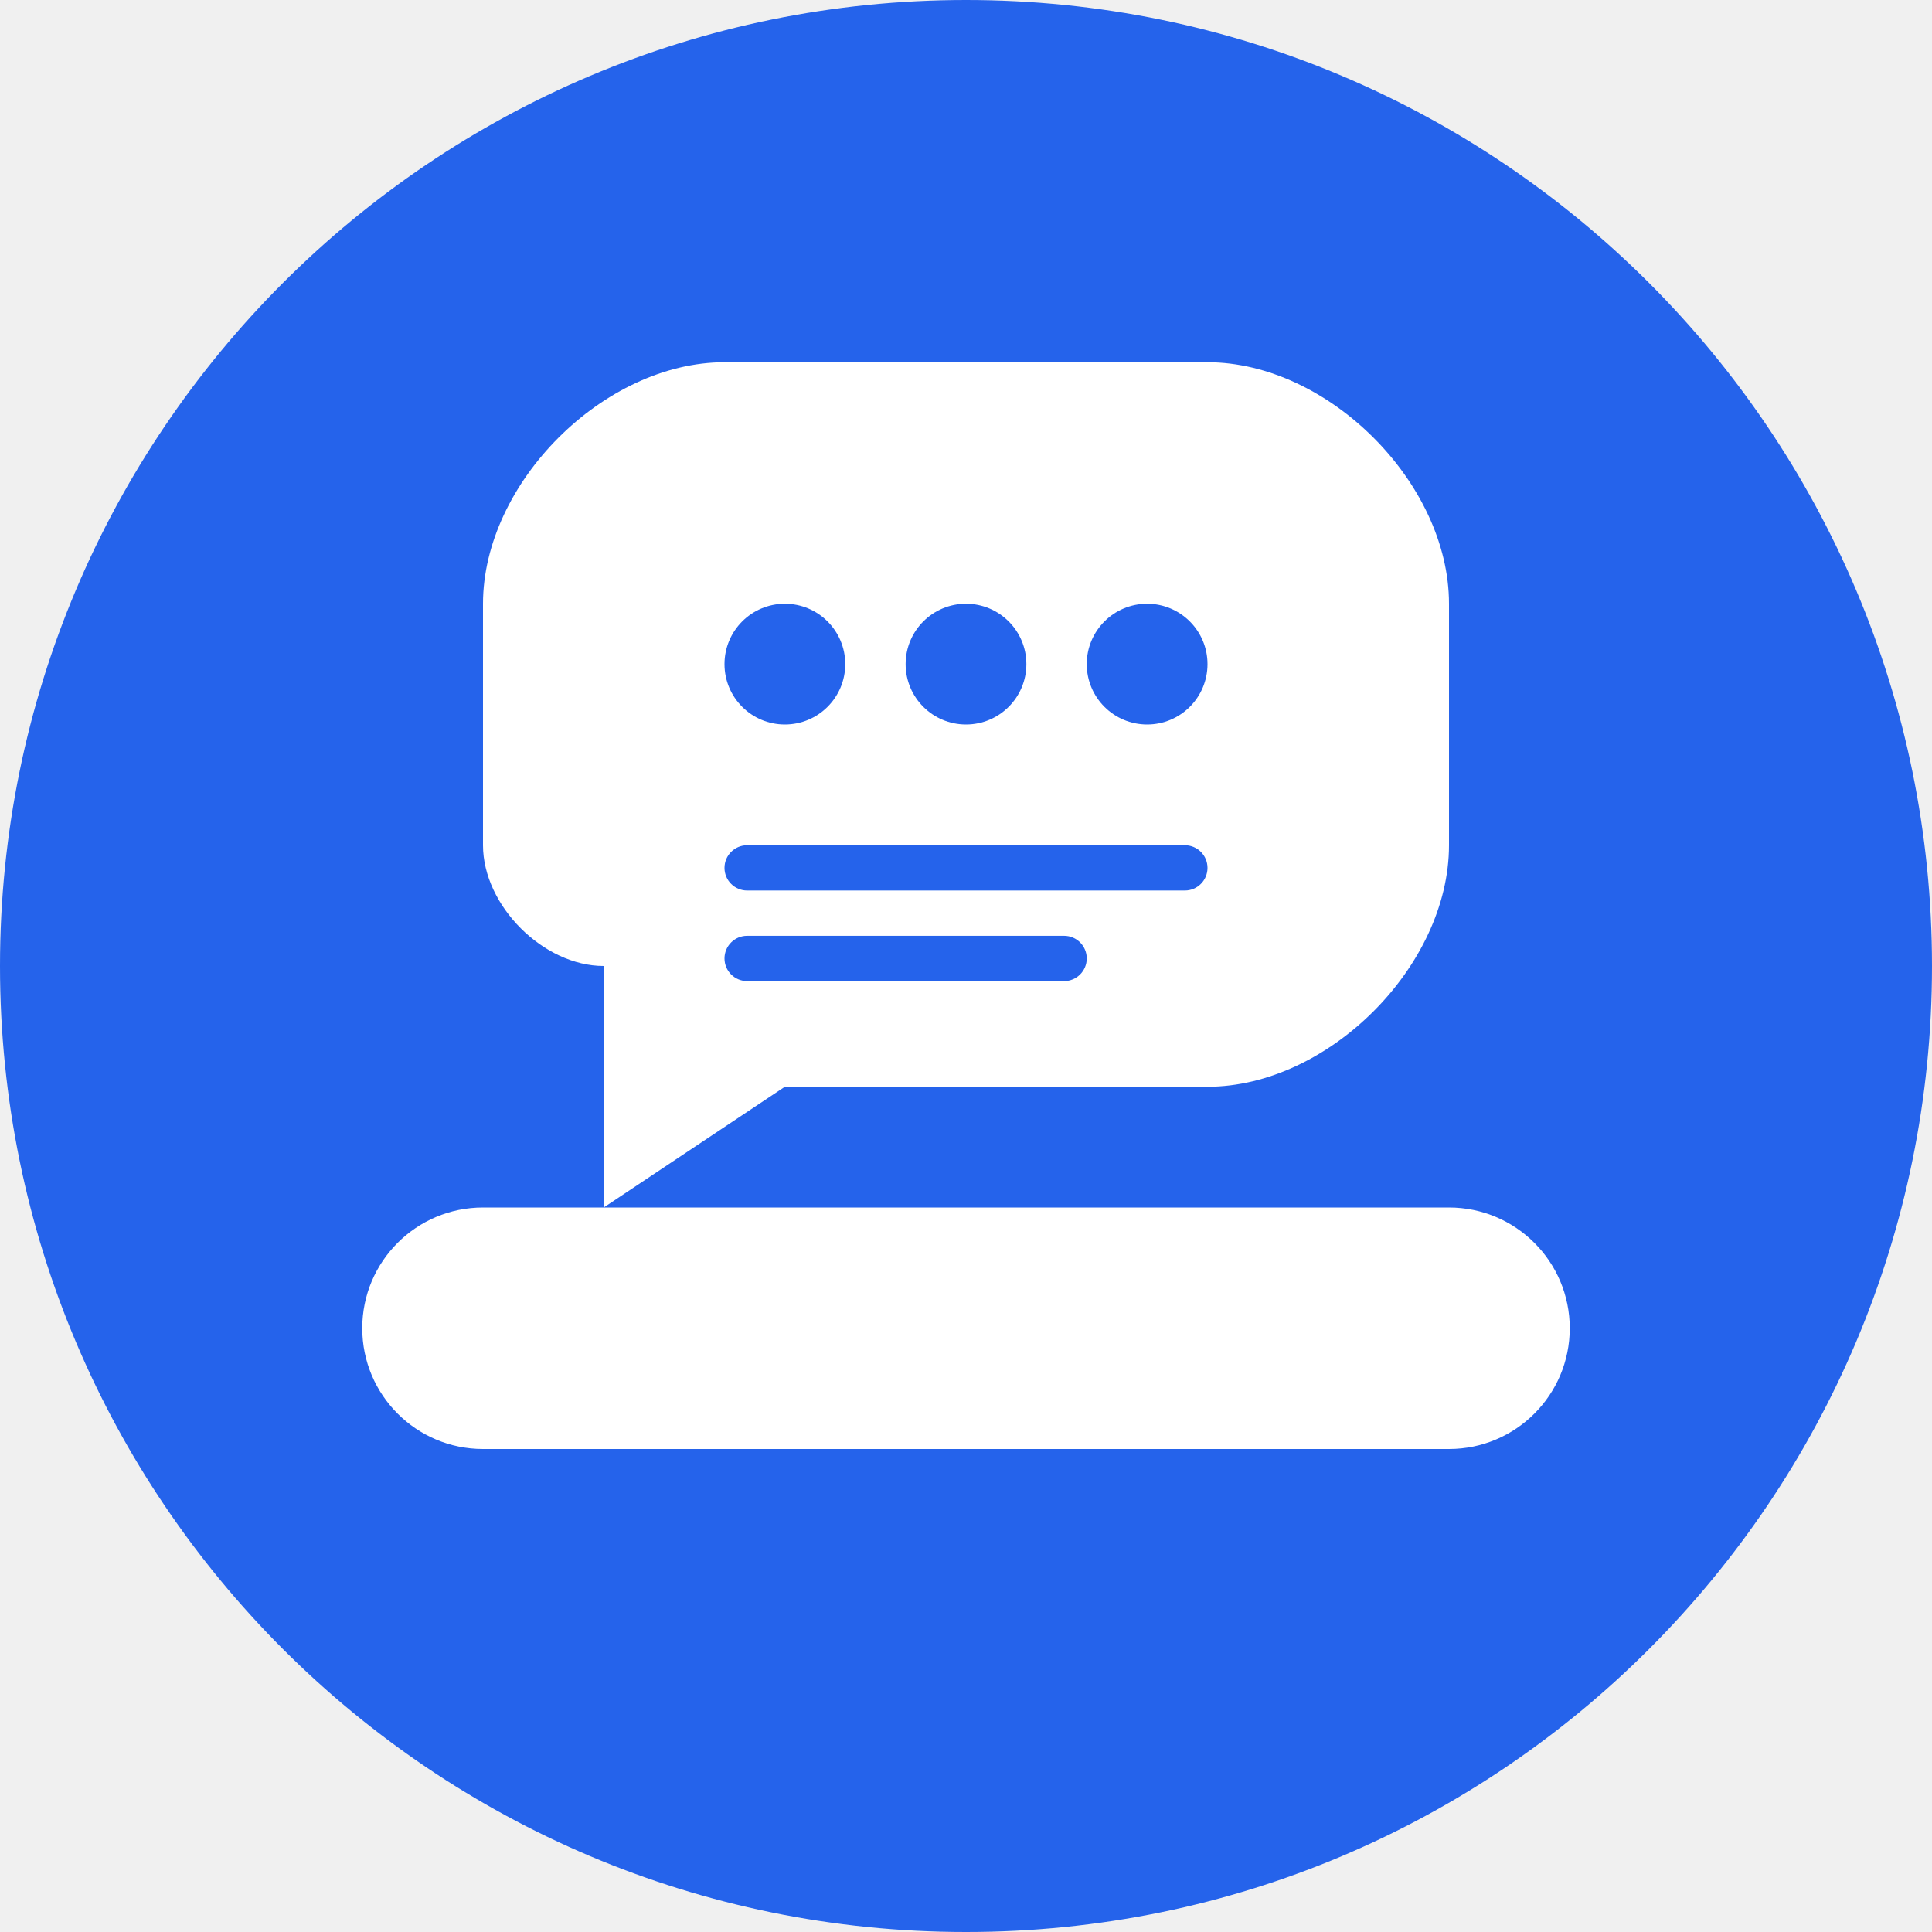
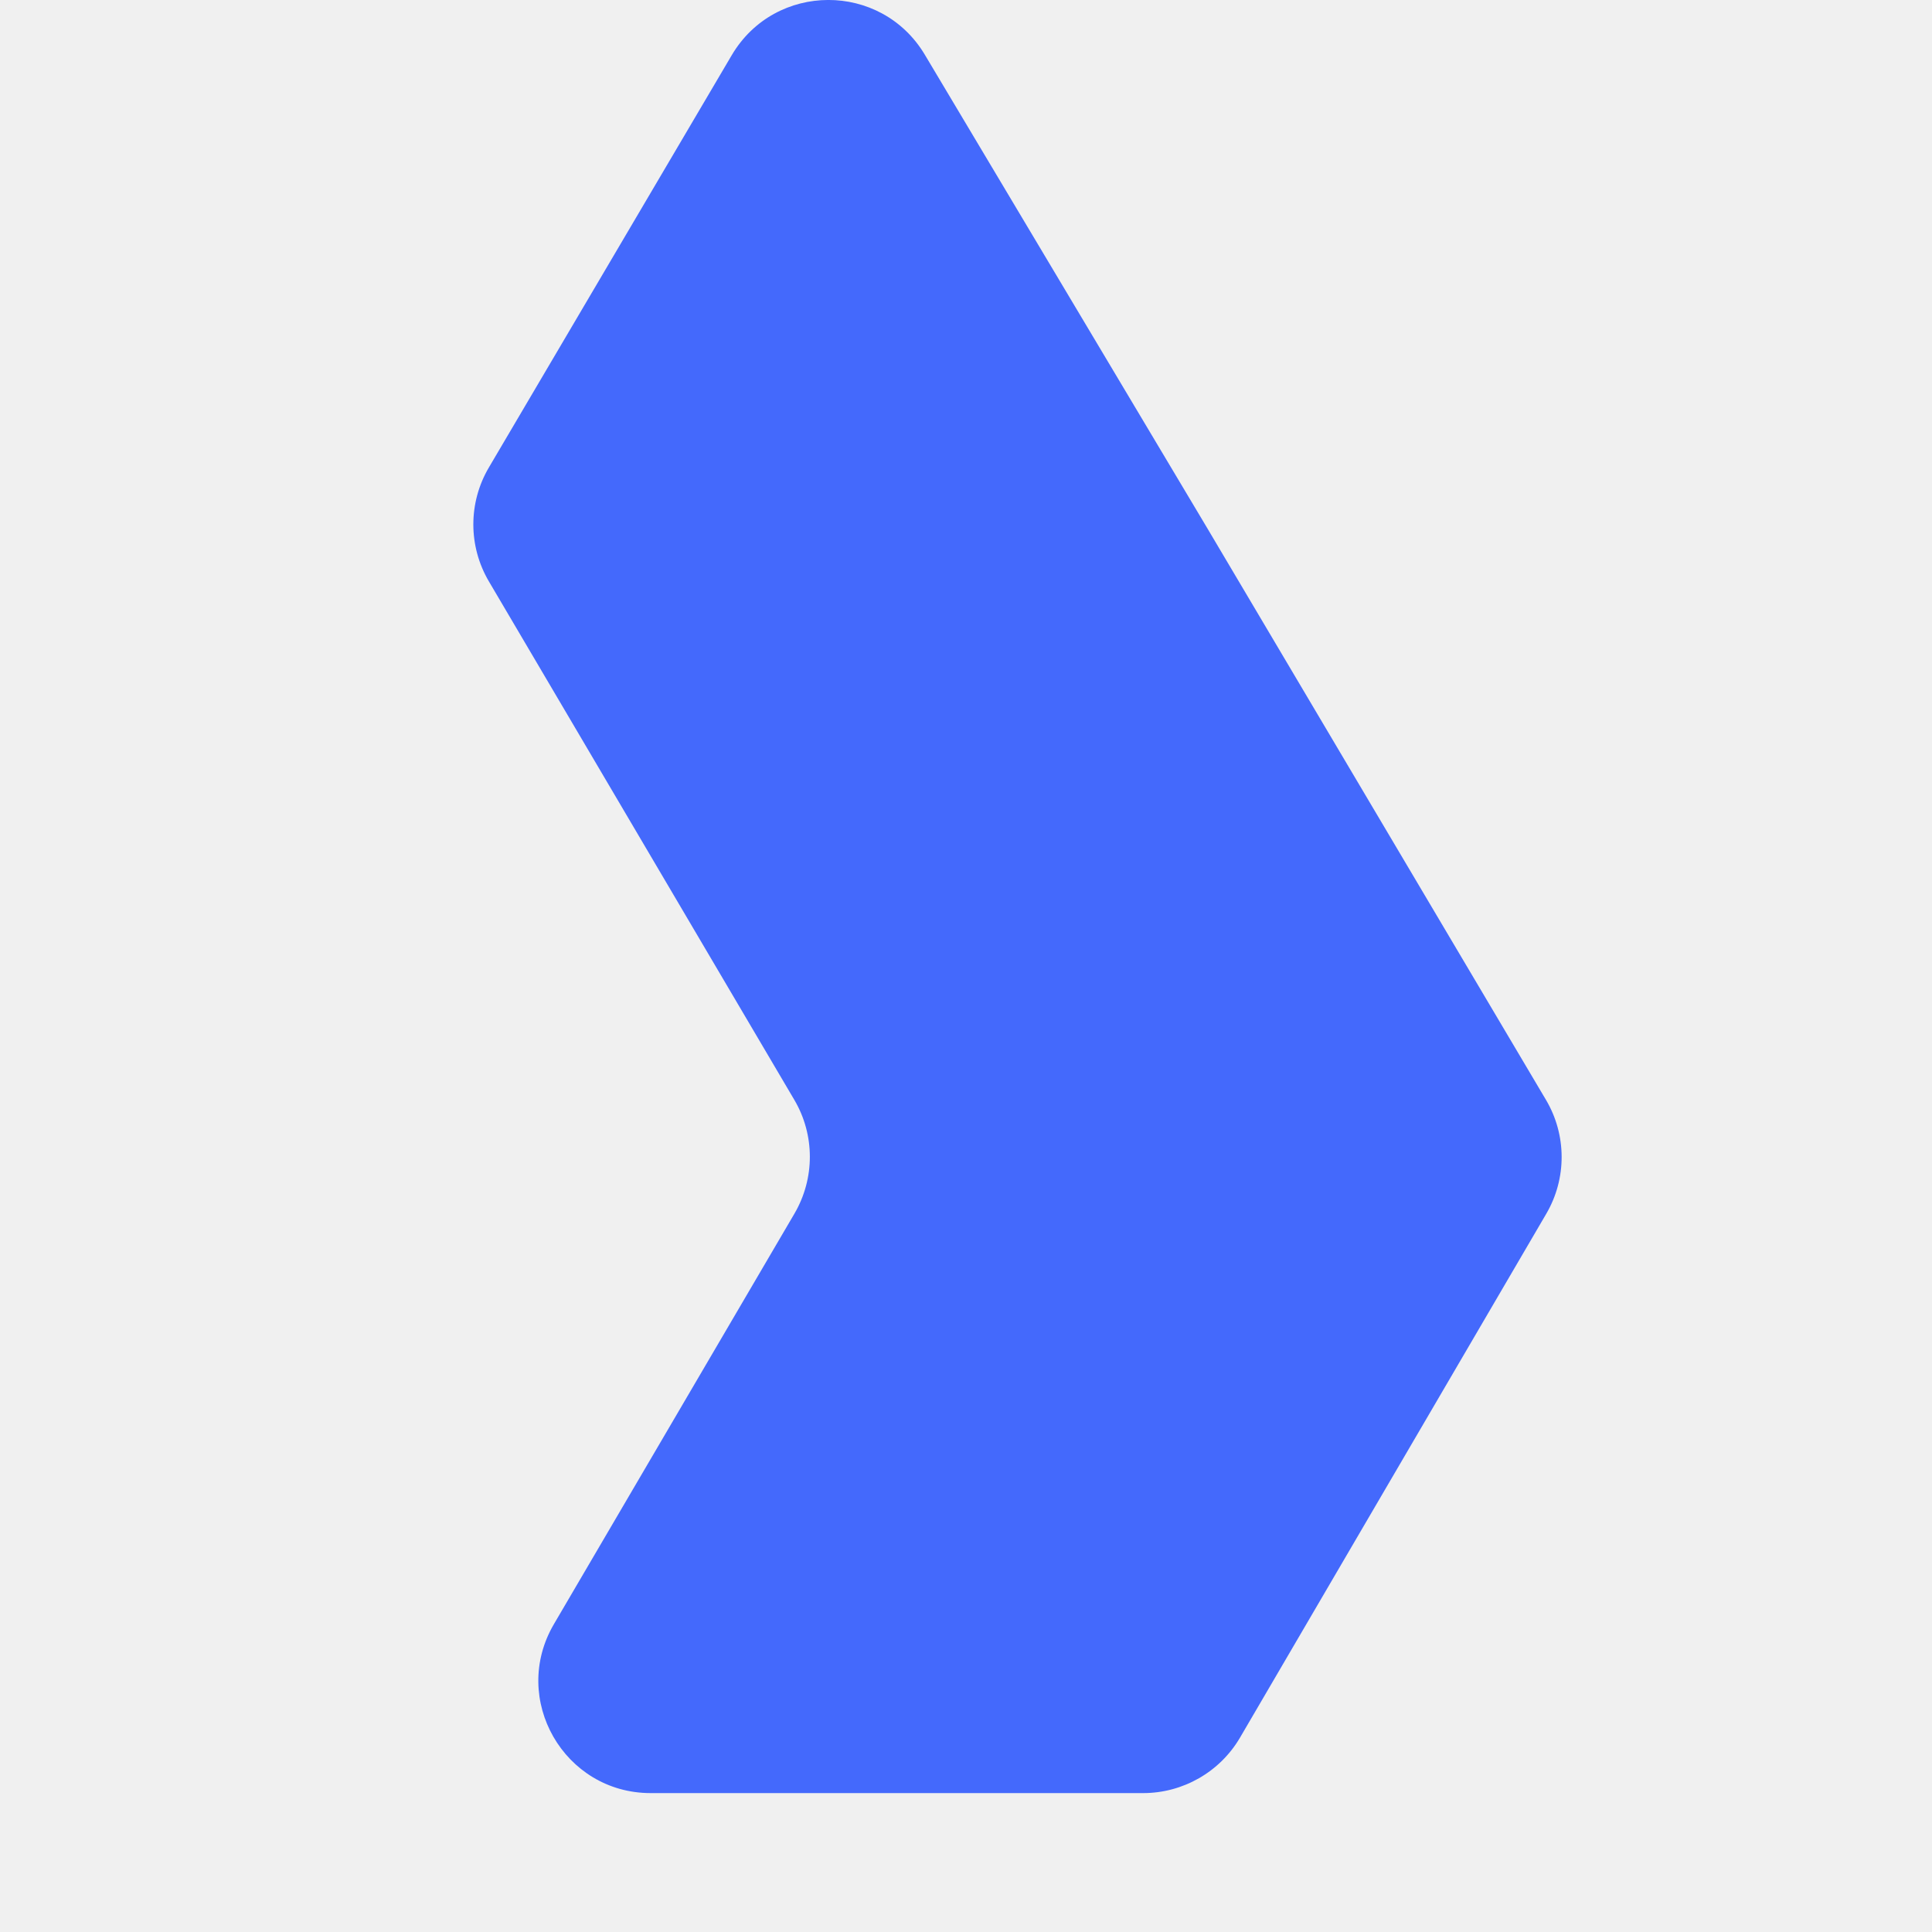
- <svg xmlns="http://www.w3.org/2000/svg" width="64" height="64" viewBox="0 0 64 64" fill="none">
-   <circle cx="32" cy="32" r="32" fill="#2563eb" />
-   <rect x="12" y="40" width="40" height="8" rx="4" fill="#ffffff" />
-   <path d="M16 20 C16 16, 20 12, 24 12 L40 12 C44 12, 48 16, 48 20 L48 28 C48 32, 44 36, 40 36 L26 36 L20 40 L20 32 C18 32, 16 30, 16 28 Z" fill="#ffffff" />
-   <circle cx="26" cy="22" r="2" fill="#2563eb" />
-   <circle cx="32" cy="22" r="2" fill="#2563eb" />
-   <circle cx="38" cy="22" r="2" fill="#2563eb" />
-   <rect x="24" y="28" width="16" height="1.5" rx="0.75" fill="#2563eb" />
-   <rect x="24" y="31" width="12" height="1.5" rx="0.75" fill="#2563eb" />
+ <svg xmlns="http://www.w3.org/2000/svg" width="19" height="19" viewBox="0 0 19 19">
+   <clipPath id="clipPath1">
+     <path d="M -2 -1 L 109.833 -1 L 109.833 21 L -2 21 Z" />
+   </clipPath>
+   <g id="Group" clip-path="url(#clipPath1)">
+     <path id="Path" fill="#4469fc" stroke="none" d="M 15.207 11.936 C 15.409 11.59 15.408 11.162 15.204 10.817 L 11.875 5.198 L 9.095 0.538 C 8.665 -0.182 7.622 -0.179 7.196 0.543 L 4.808 4.597 C 4.604 4.943 4.604 5.372 4.808 5.718 L 7.812 10.817 C 8.015 11.162 8.015 11.589 7.813 11.935 L 5.447 15.973 C 5.016 16.709 5.547 17.634 6.399 17.634 L 11.242 17.634 C 11.634 17.634 11.997 17.426 12.195 17.088 L 15.207 11.936 Z" />
+   </g>
</svg>
